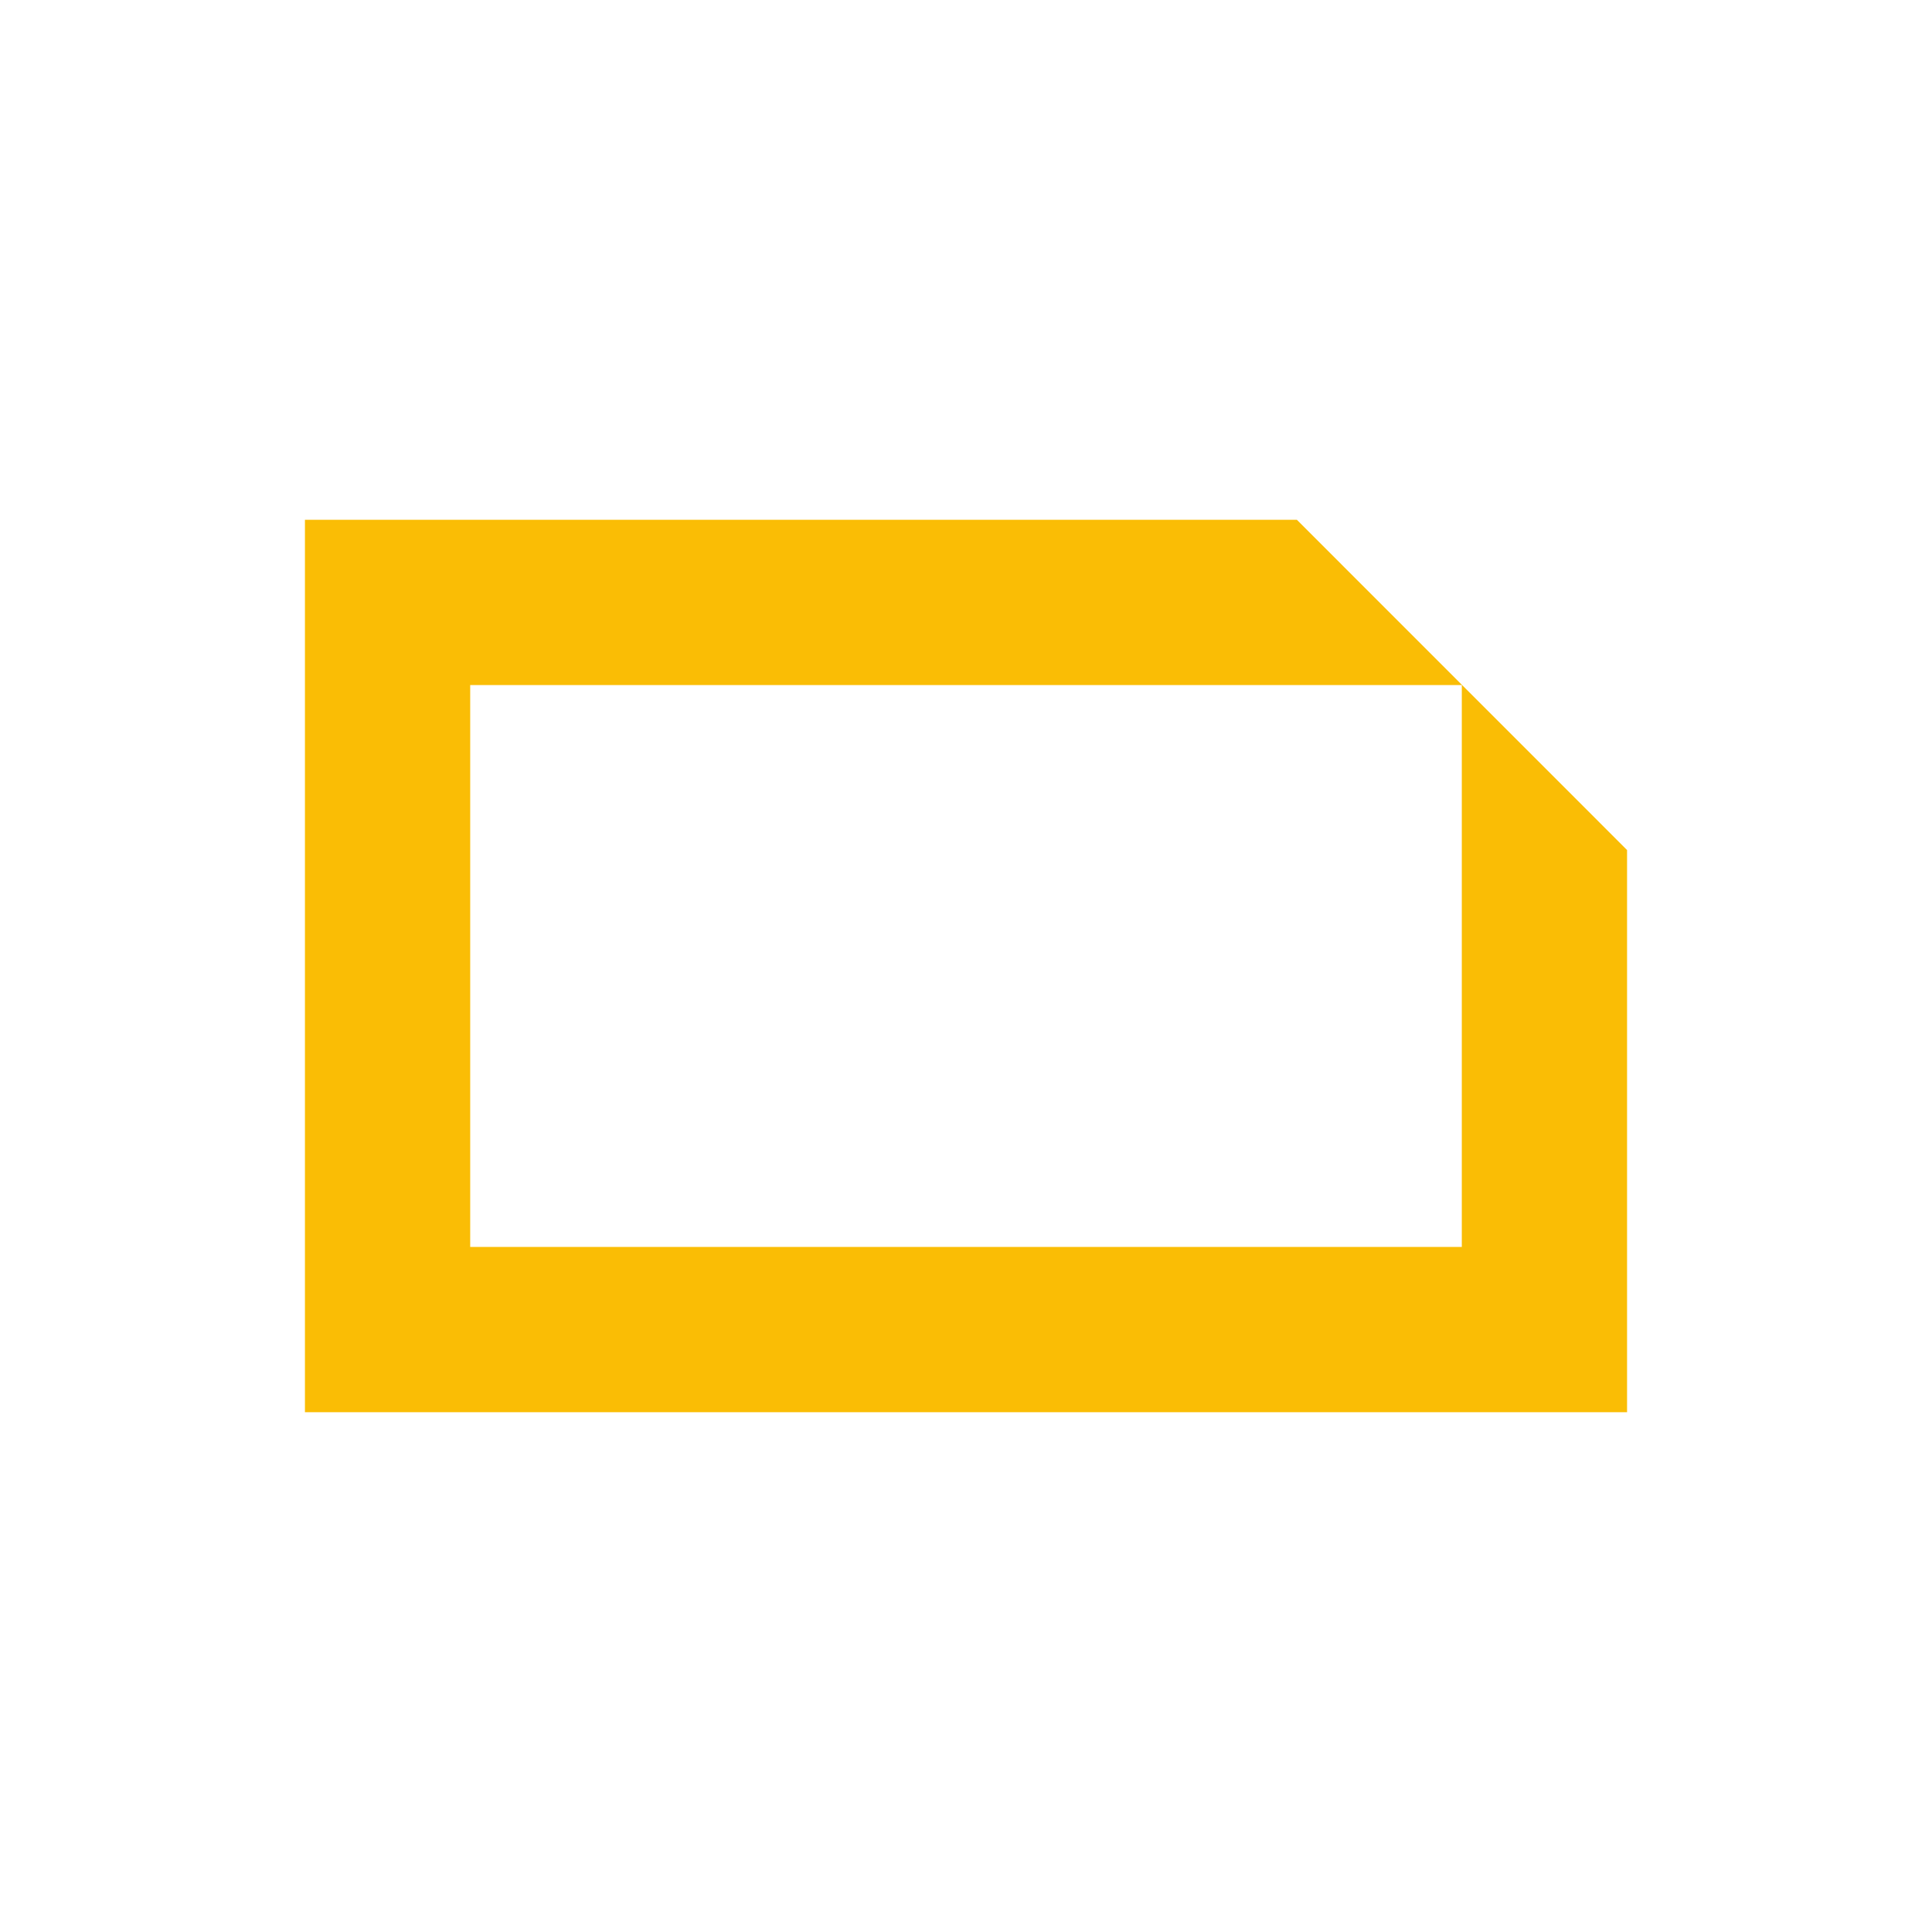
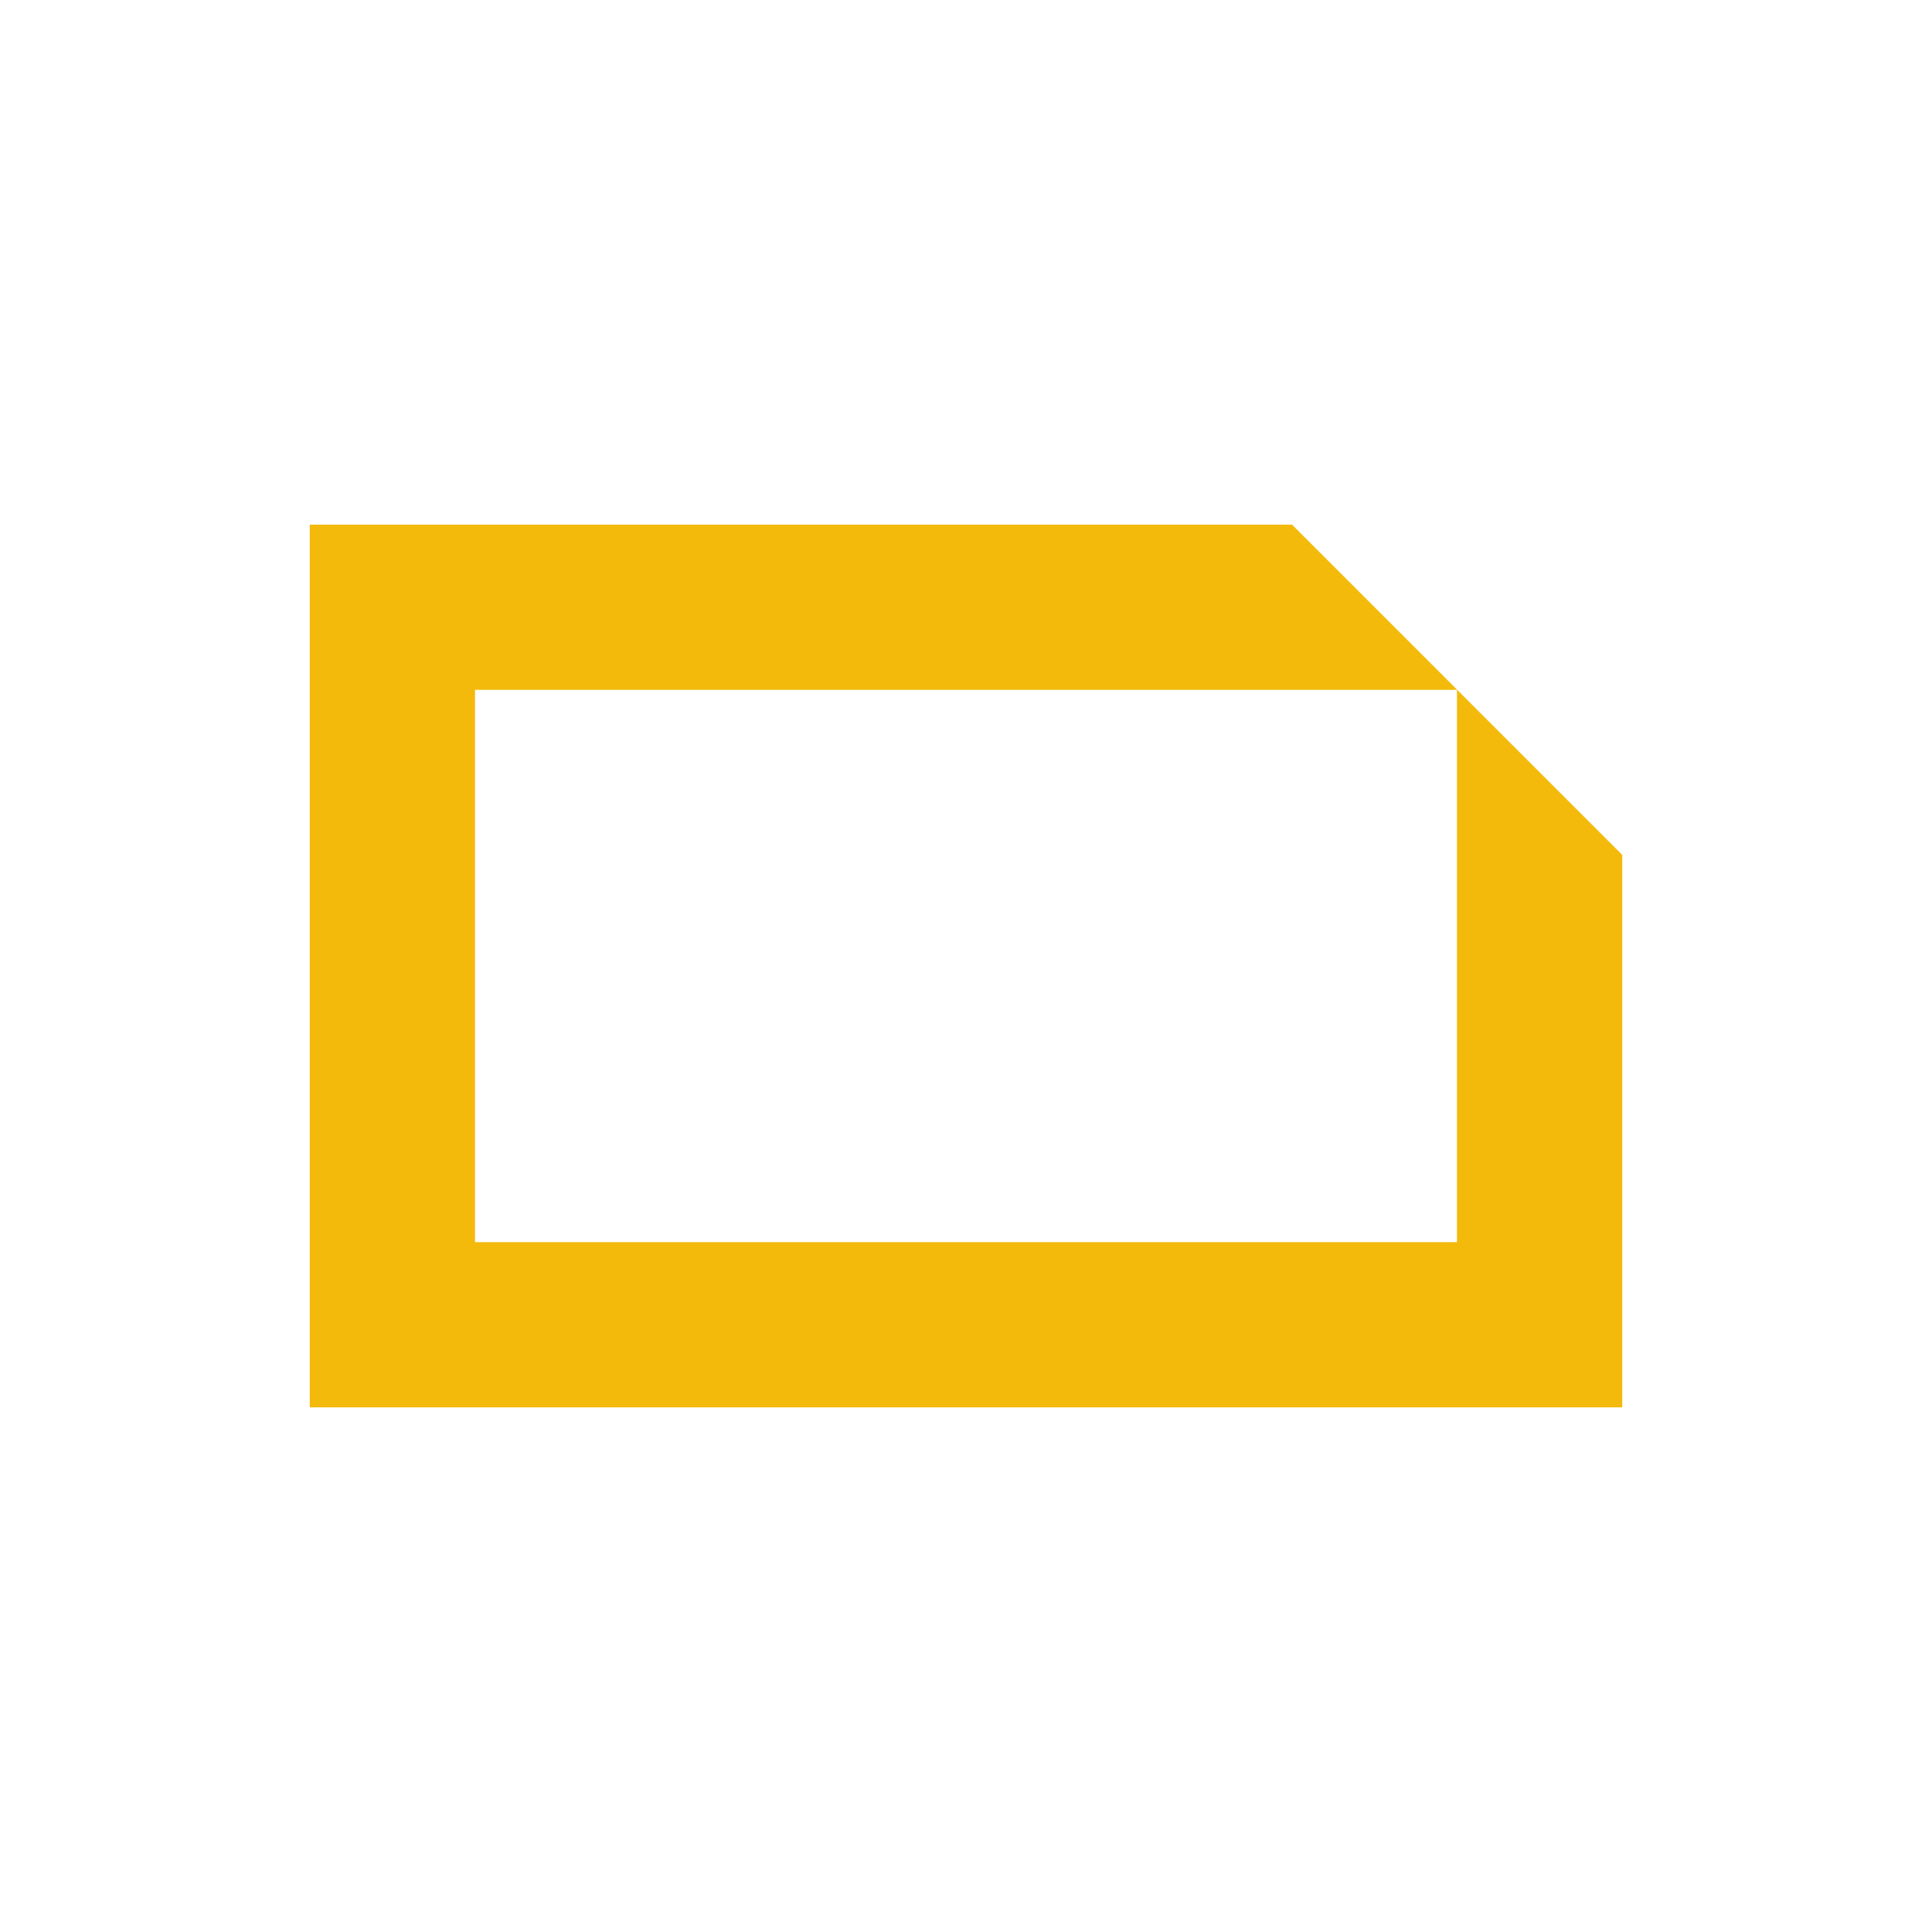
<svg xmlns="http://www.w3.org/2000/svg" width="100%" height="100%" viewBox="0 0 400 400" version="1.1" xml:space="preserve" style="fill-rule:evenodd;clip-rule:evenodd;stroke-linejoin:round;stroke-miterlimit:2;">
-   <g transform="matrix(6.84332,0,0,6.84332,-18.9861,-125.058)">
-     <path d="M52,43.992L52,61L12,61L12,34L42.01,34L52,43.992ZM47,56L47,39L17,39L17,56L47,56Z" style="fill:rgb(250,189,5);" />
+   <g transform="matrix(6.84332,0,0,6.84332,-19.9861,-124.058)">
+     <path d="M52,43.992L52,60.708L12.292,60.708L12.292,34L42.01,34L52,43.992ZM47,55.708L47,39L17.292,39L17.292,55.708L47,55.708Z" style="fill:rgb(243,186,12);" />
  </g>
</svg>
